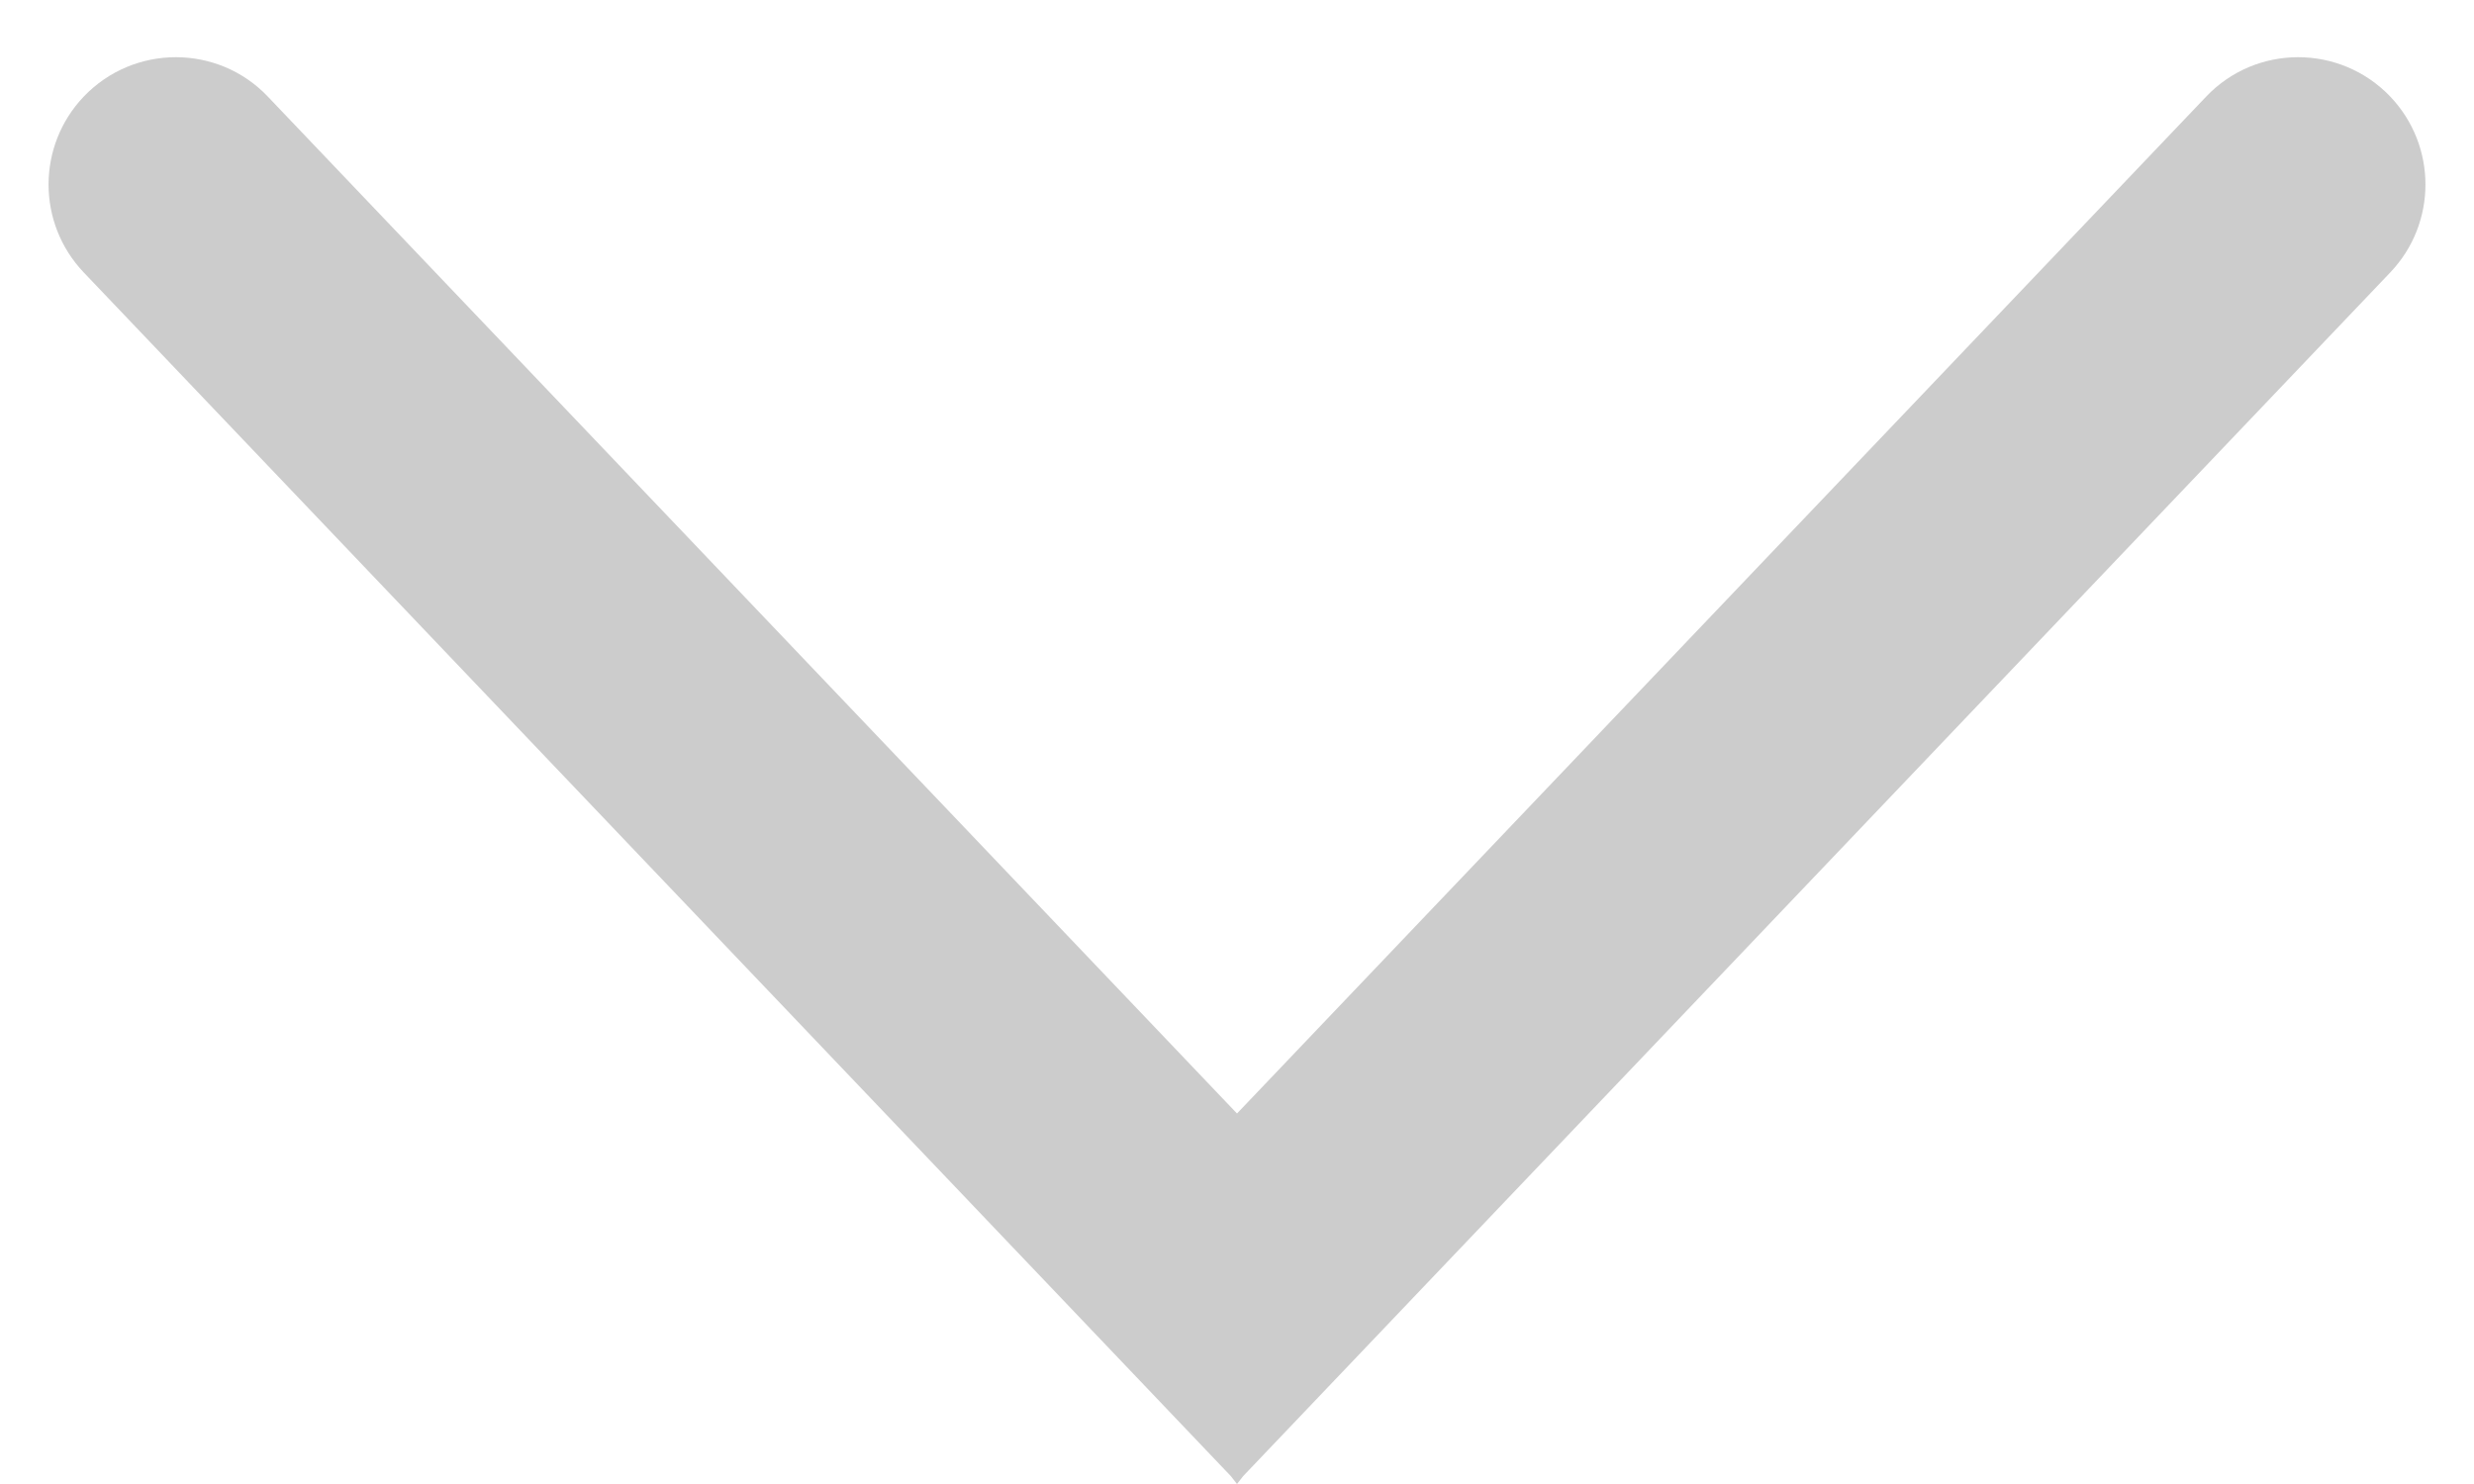
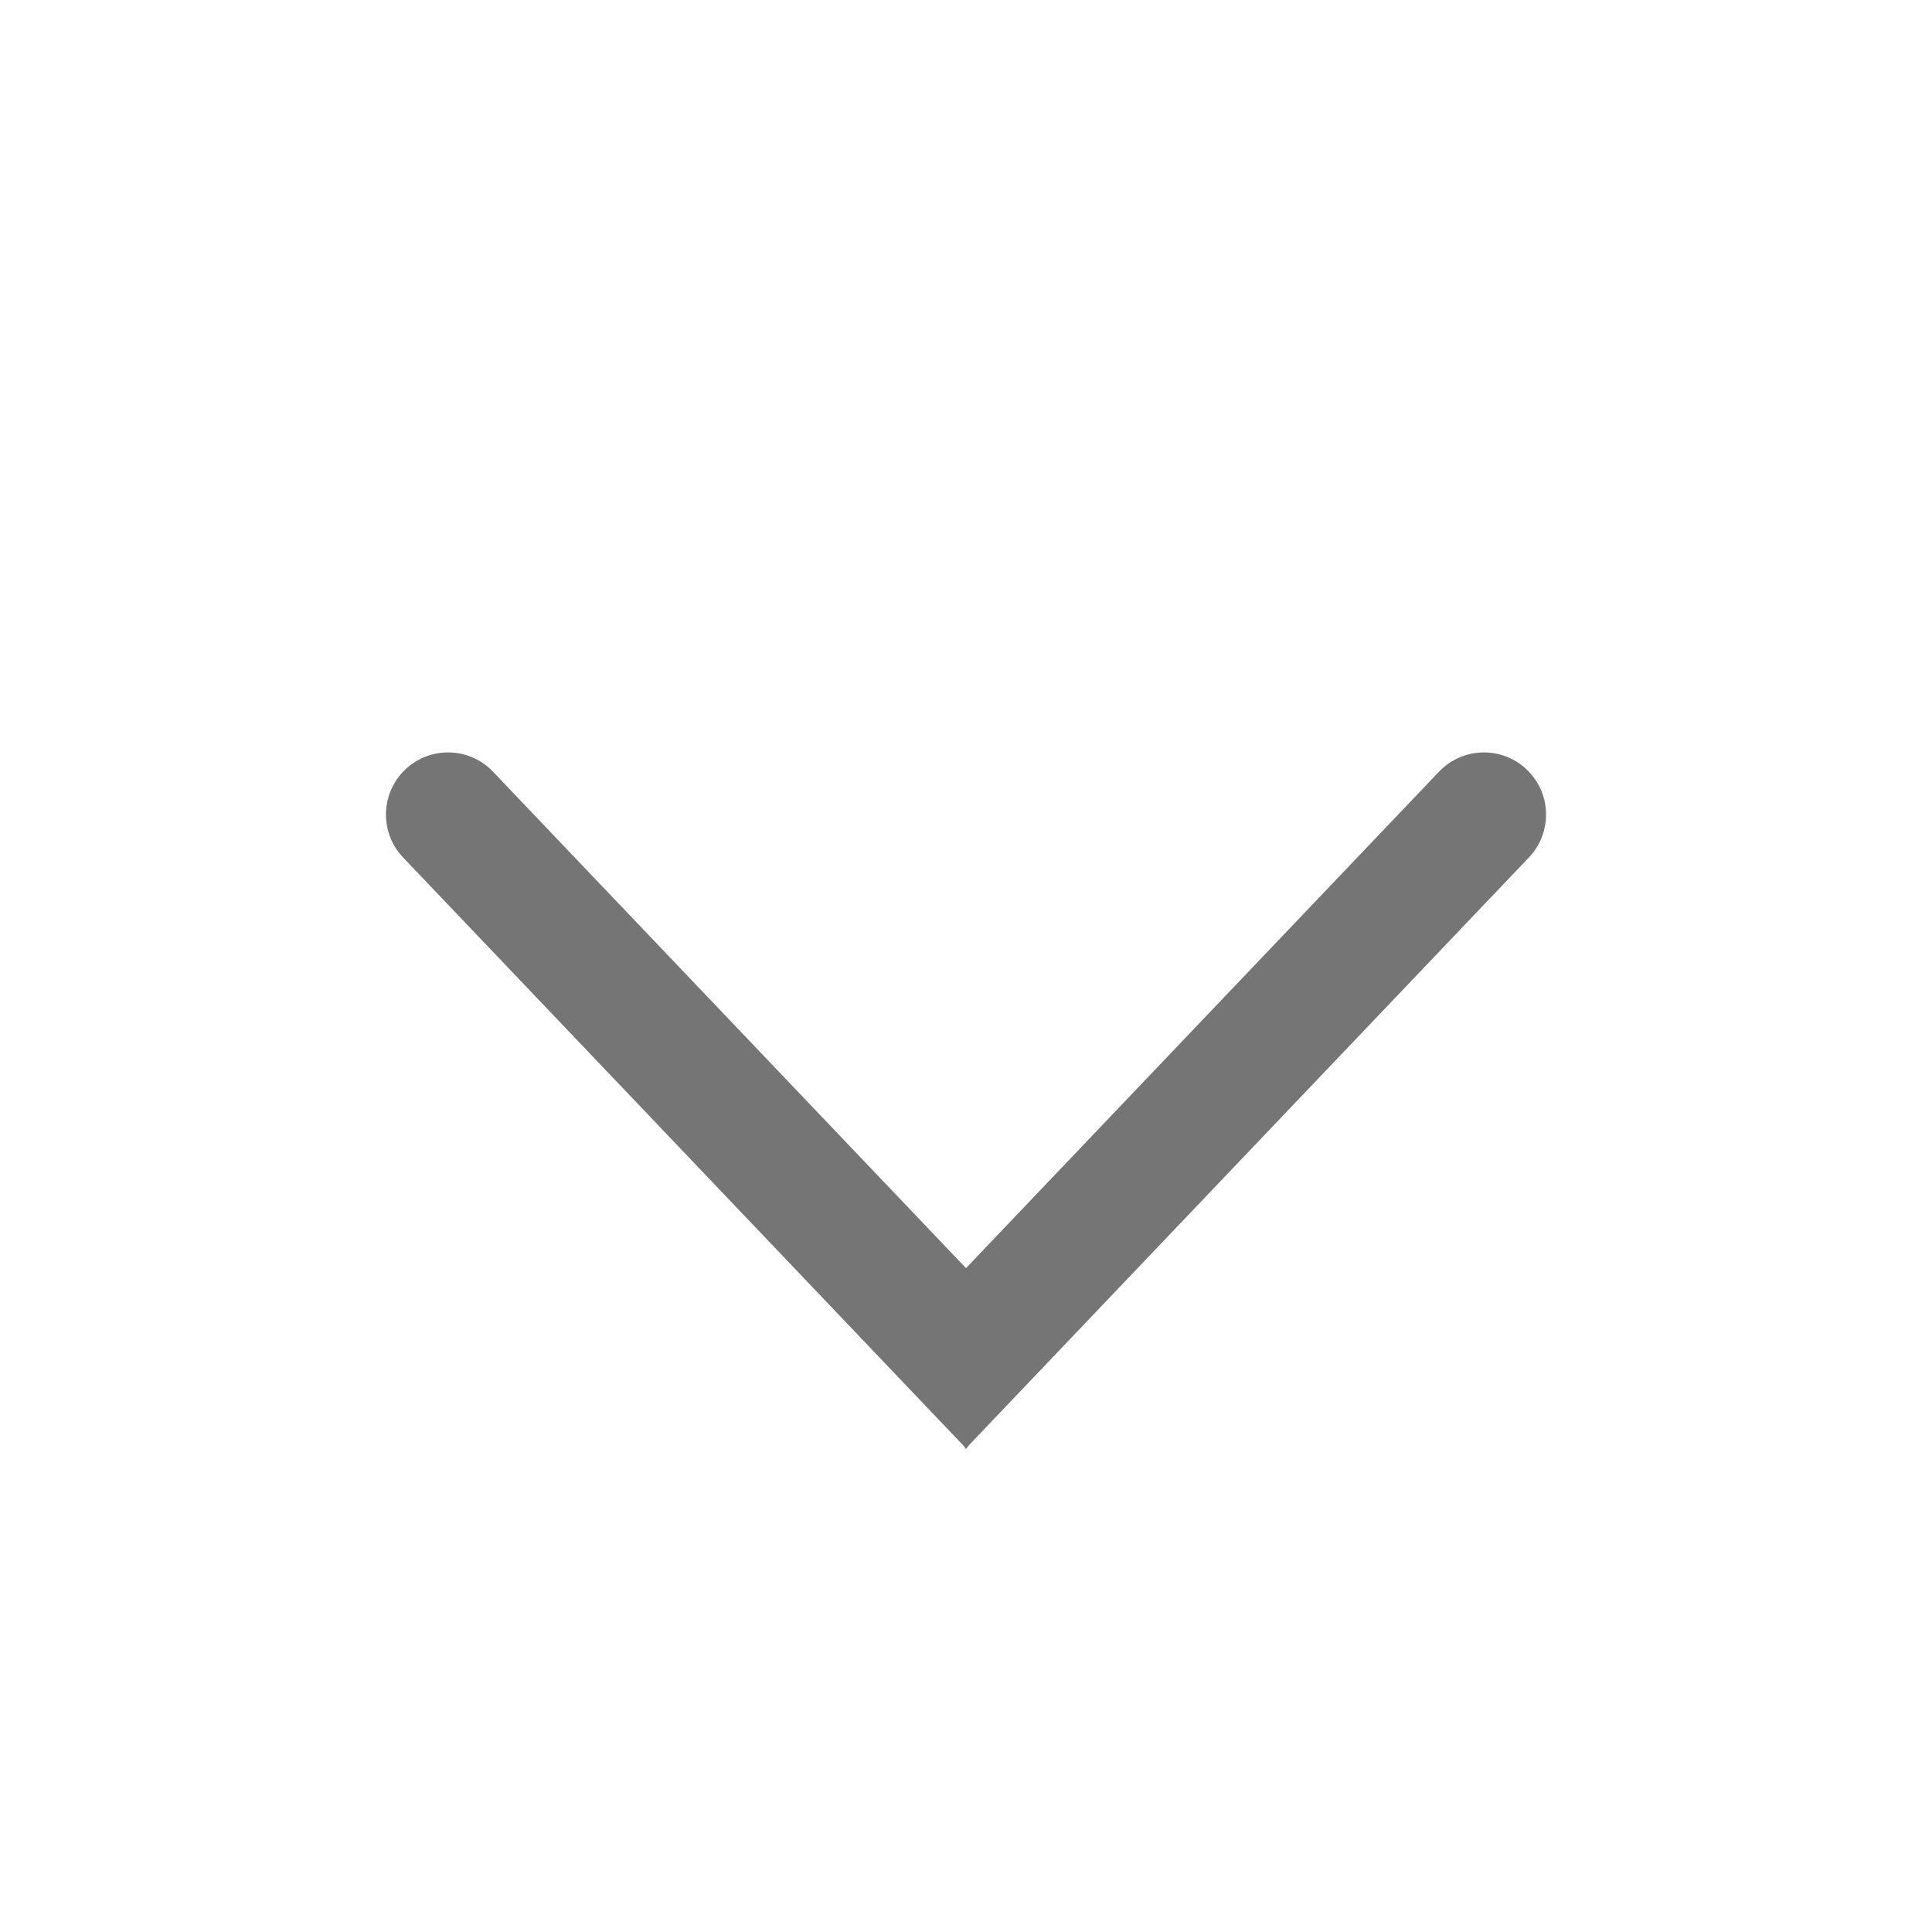
- <svg xmlns="http://www.w3.org/2000/svg" width="10" height="6" viewBox="0 0 10 6" fill="none">
-   <path d="M1.083 0.391C0.881 0.178 0.541 0.178 0.338 0.391C0.149 0.59 0.149 0.902 0.338 1.101L4.975 5.968L5 6L5.025 5.968L9.662 1.101C9.851 0.902 9.851 0.59 9.662 0.391C9.459 0.178 9.119 0.178 8.917 0.391L5 4.502L1.083 0.391Z" fill="#CCCCCC" />
+ <svg xmlns="http://www.w3.org/2000/svg" width="16" height="16" viewBox="0 0 16 16" fill="none">
+   <path d="M11.917 6.391C12.12 6.178 12.459 6.178 12.662 6.391C12.851 6.59 12.851 6.902 12.662 7.101L8.025 11.968L8 12L7.975 11.968L3.338 7.101C3.149 6.902 3.149 6.59 3.338 6.391C3.541 6.178 3.881 6.178 4.083 6.391L8 10.502L11.917 6.391Z" fill="#757575" />
</svg>
